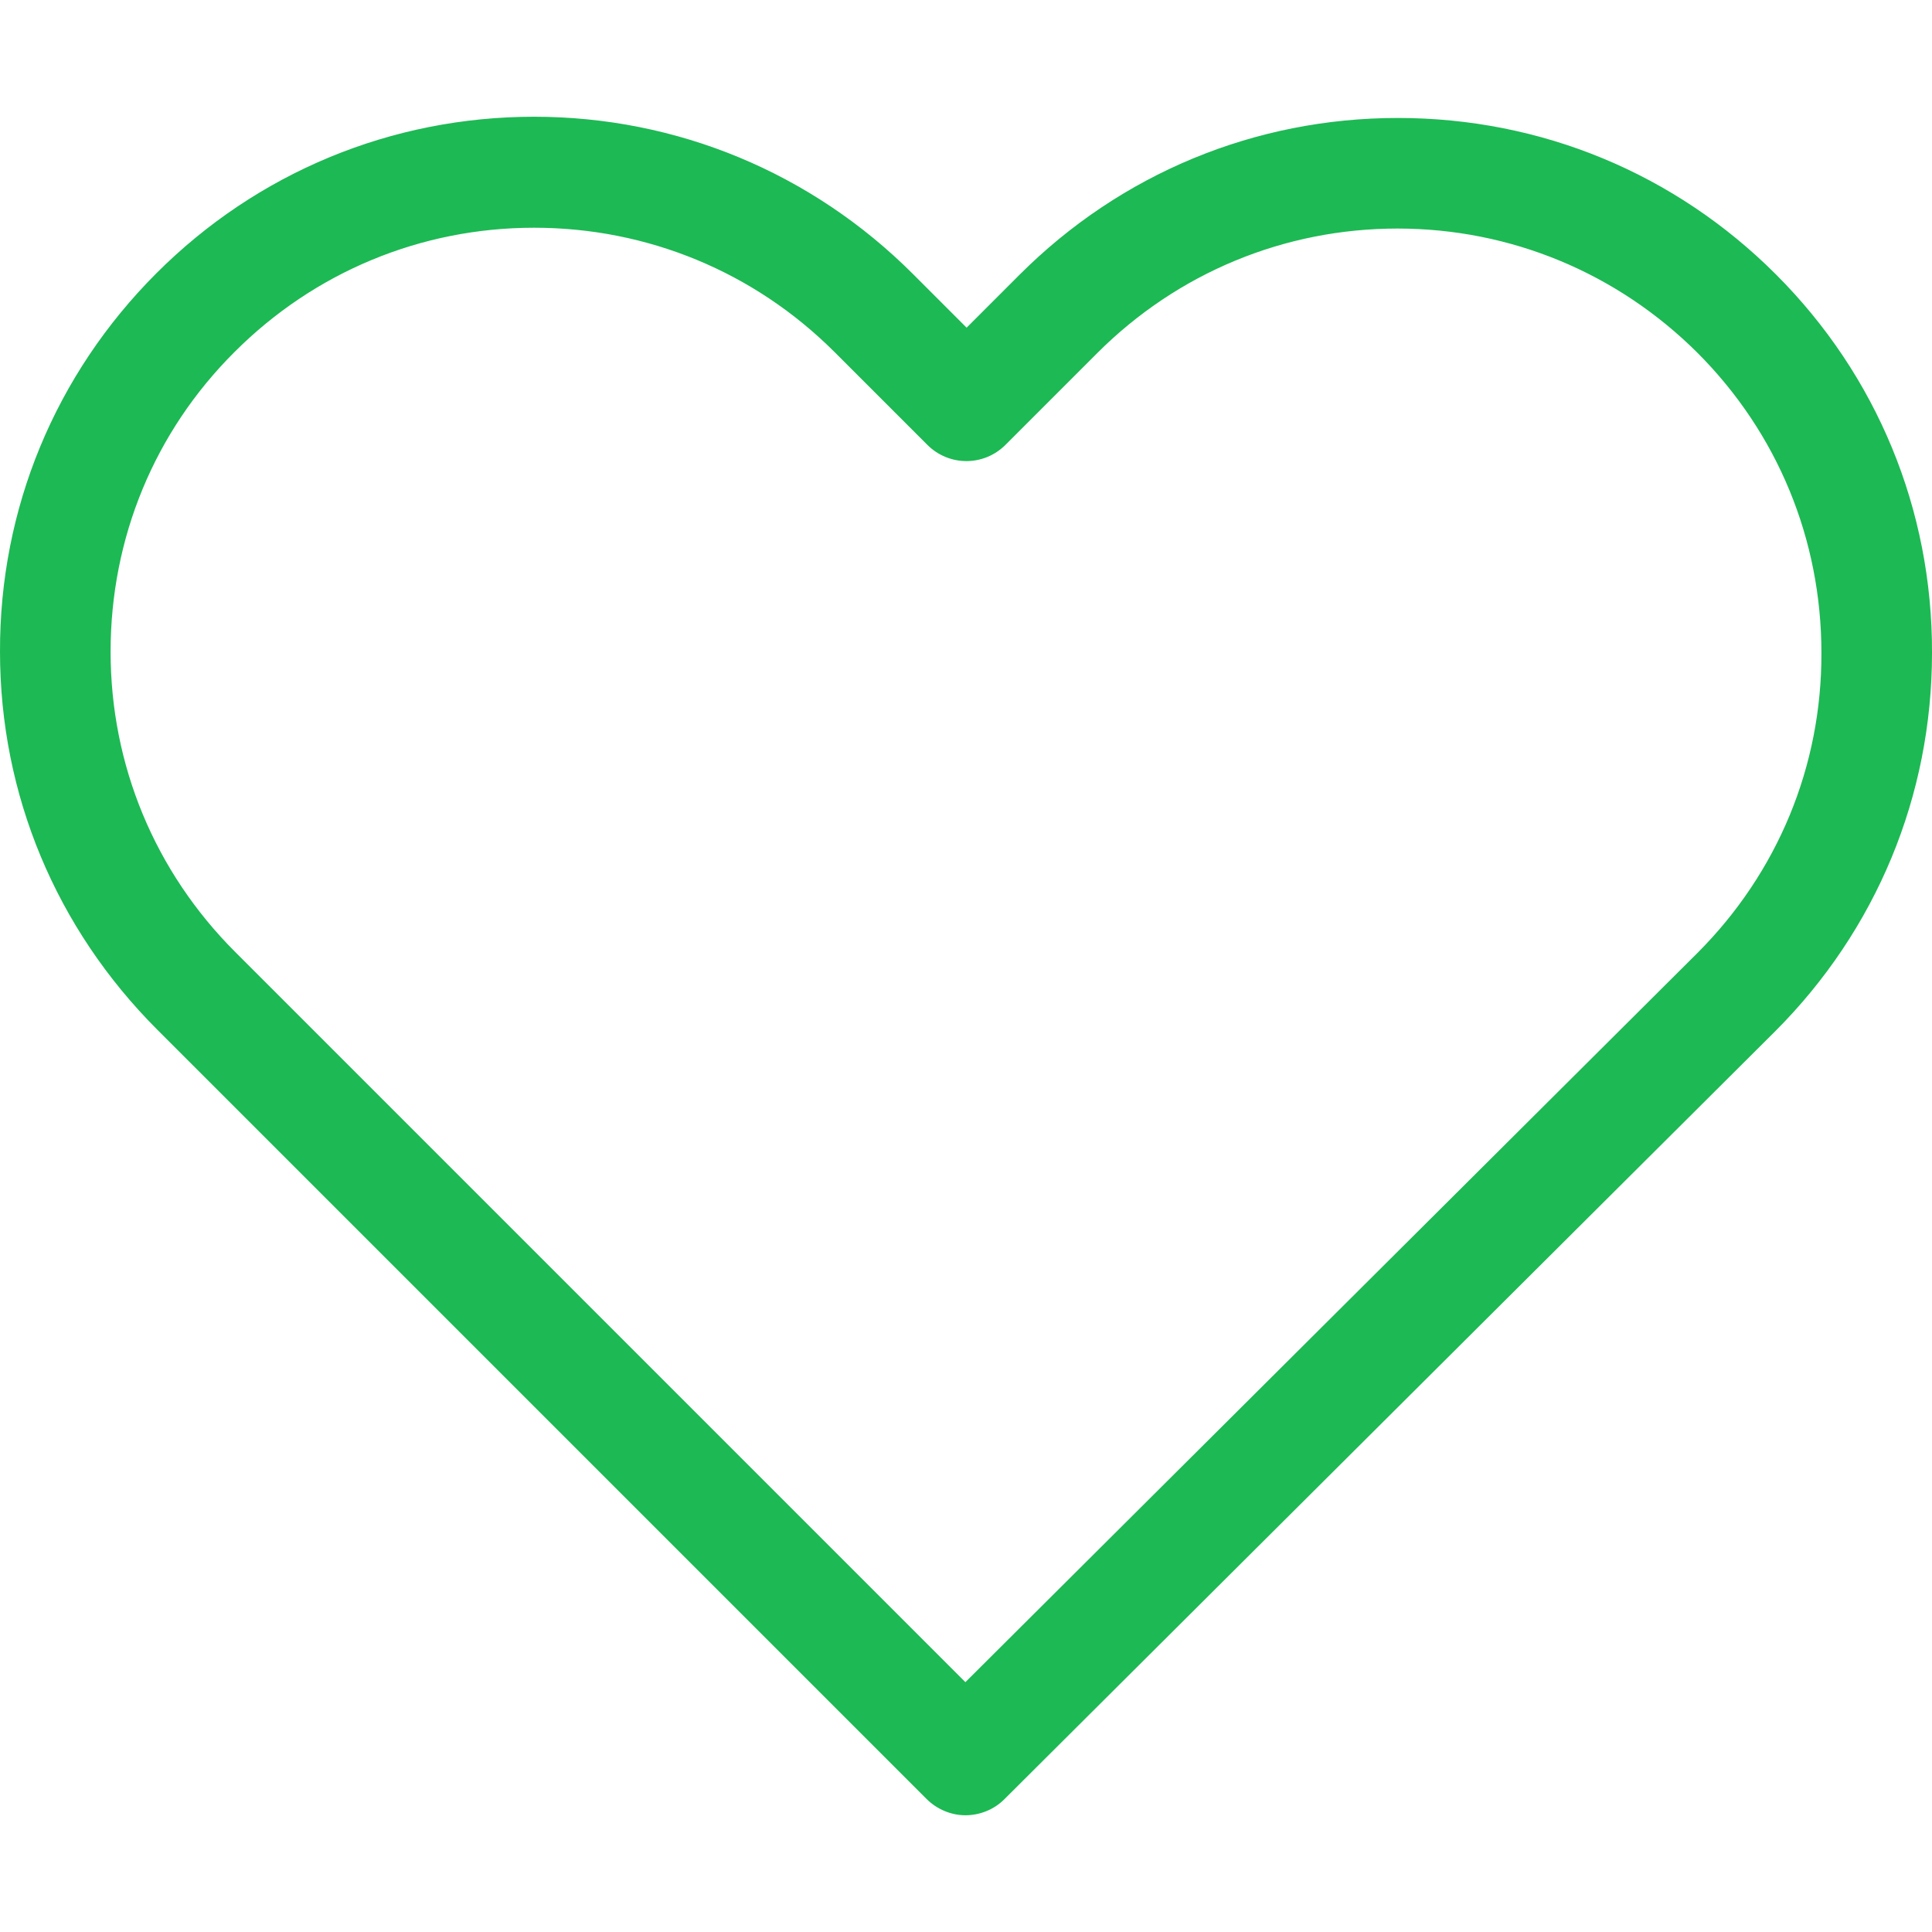
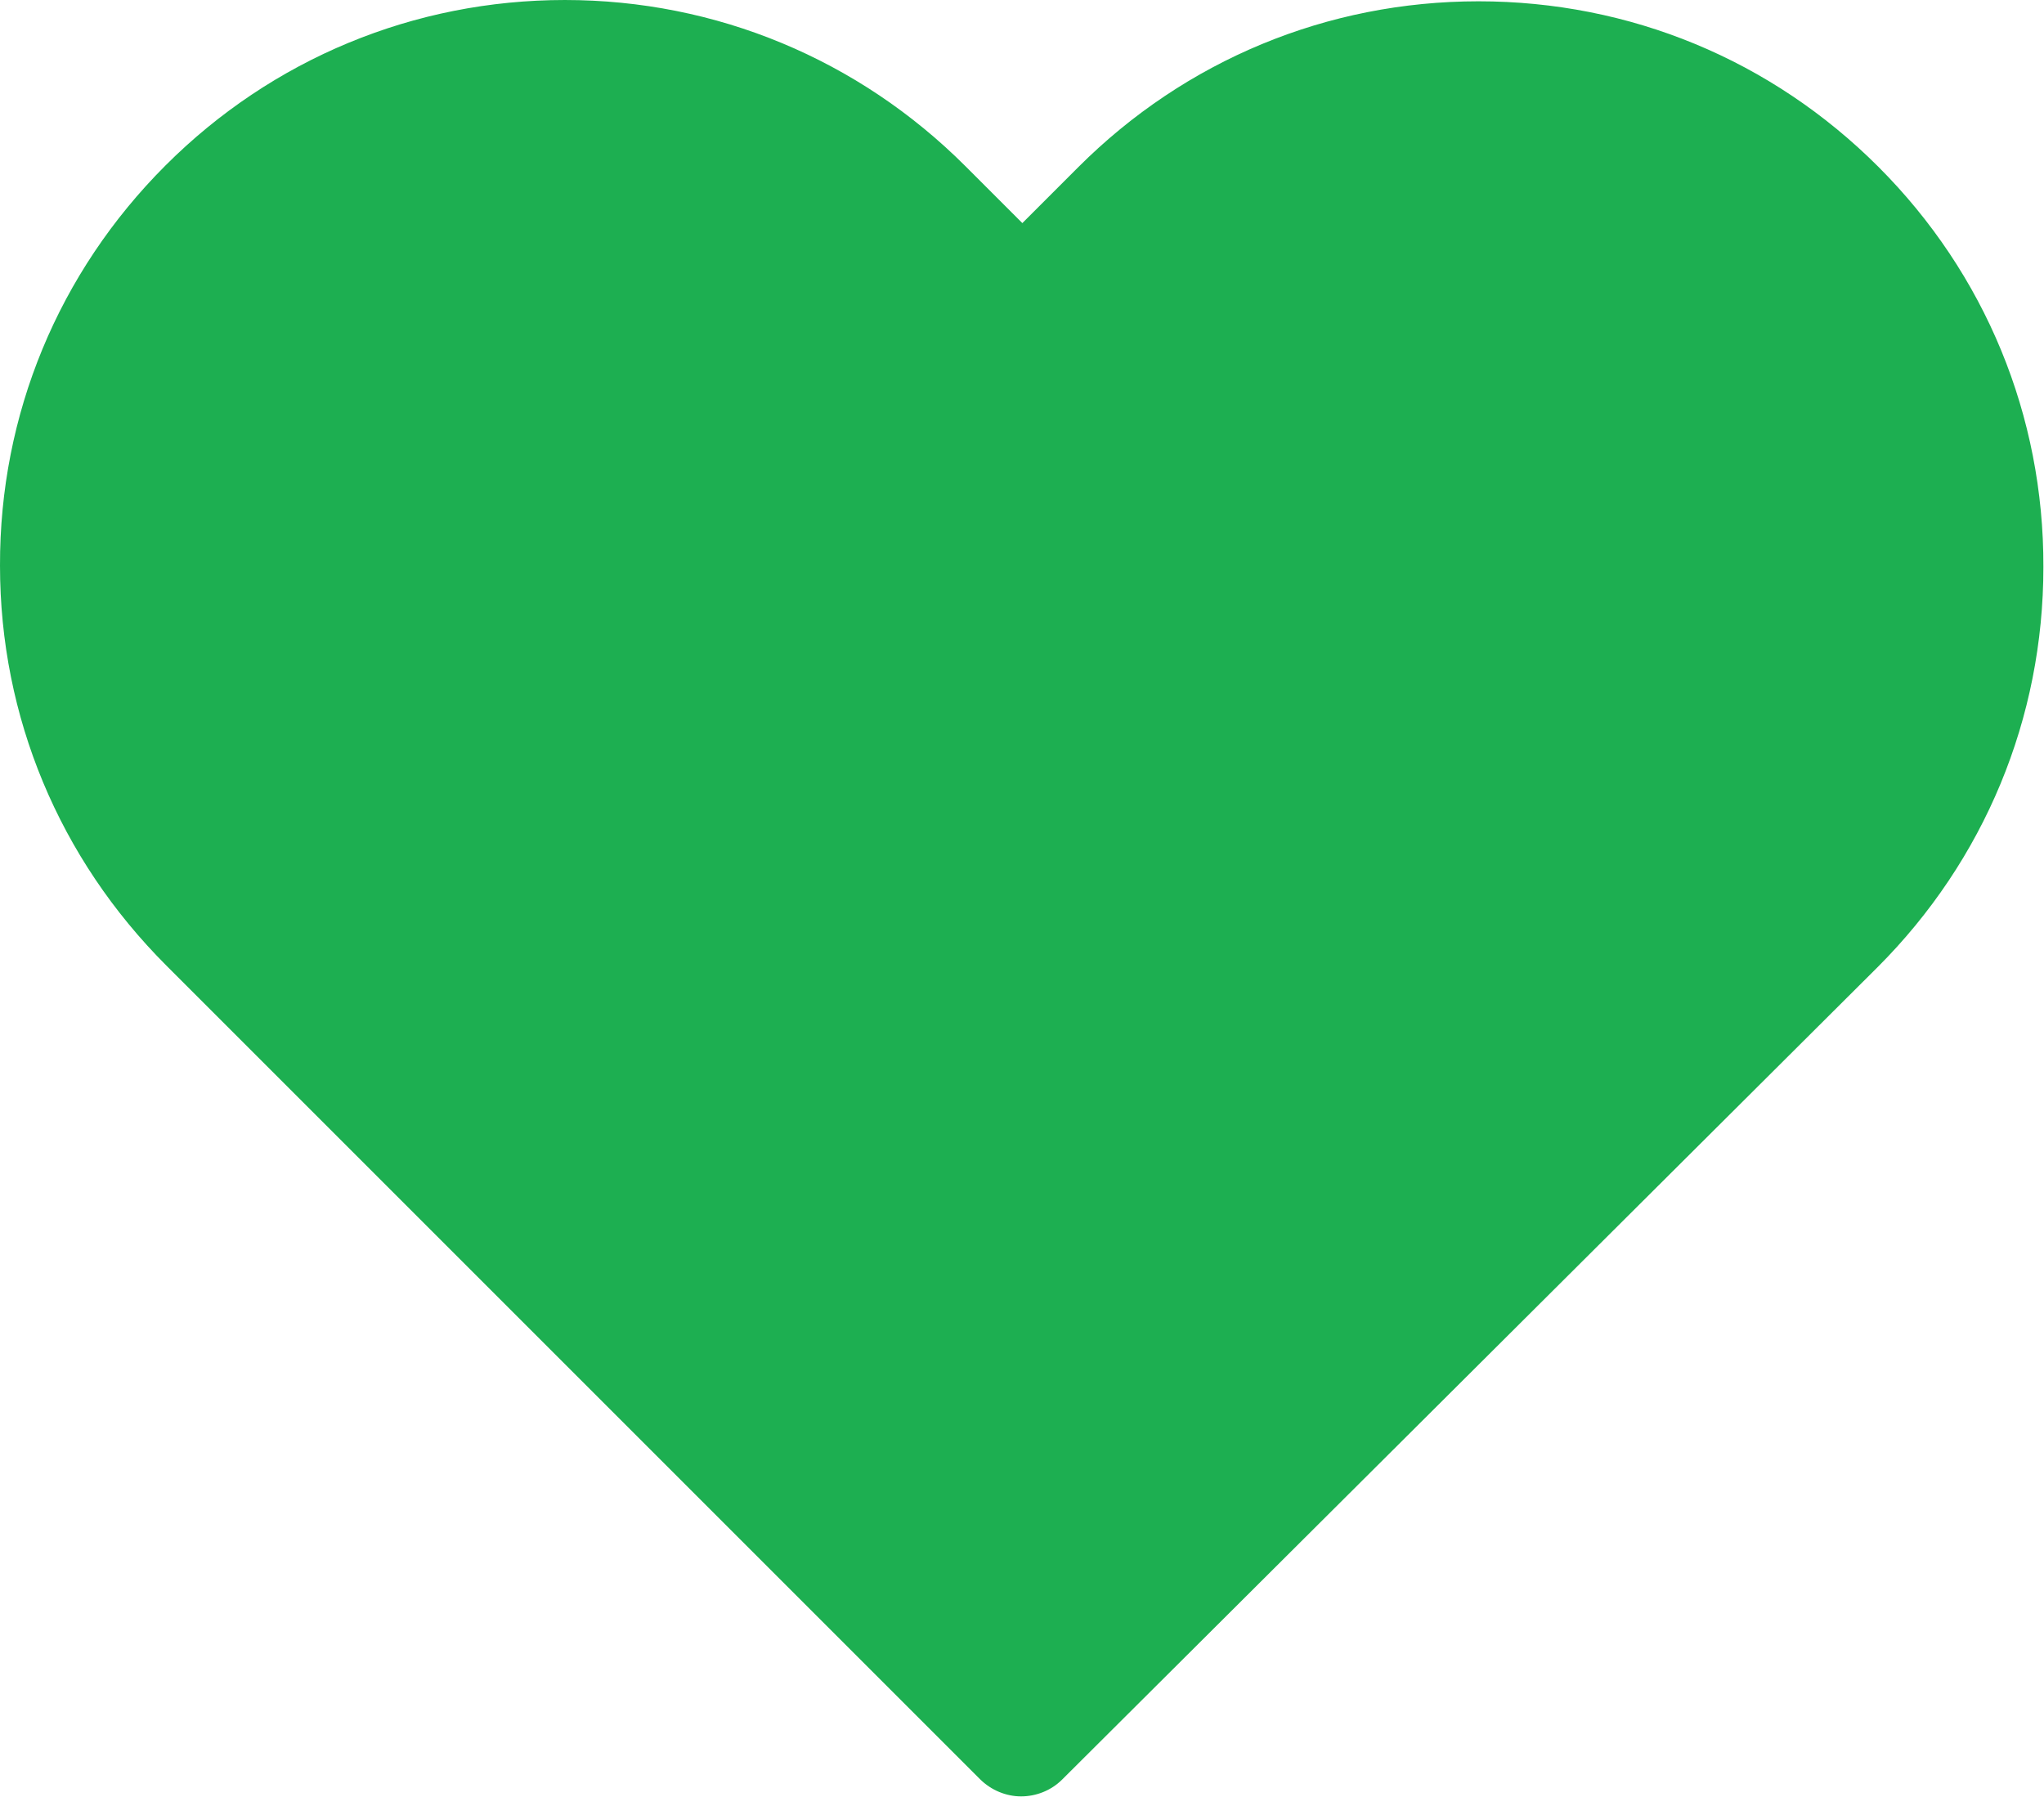
- <svg xmlns="http://www.w3.org/2000/svg" version="1.1" id="Capa_1" x="0px" y="0px" viewBox="0 0 471.701 471.701" style="enable-background:new 0 0 471.701 471.701;">
-   <g>
-     <path d="M433.601,67.001c-24.7-24.7-57.4-38.2-92.3-38.2s-67.7,13.6-92.4,38.3l-12.9,12.9l-13.1-13.1 c-24.7-24.7-57.6-38.4-92.5-38.4c-34.8,0-67.6,13.6-92.2,38.2c-24.7,24.7-38.3,57.5-38.2,92.4c0,34.9,13.7,67.6,38.4,92.3 l187.8,187.8c2.6,2.6,6.1,4,9.5,4c3.4,0,6.9-1.3,9.5-3.9l188.2-187.5c24.7-24.7,38.3-57.5,38.3-92.4 C471.801,124.501,458.301,91.701,433.601,67.001z M414.401,232.701l-178.7,178l-178.3-178.3c-19.6-19.6-30.4-45.6-30.4-73.3 s10.7-53.7,30.3-73.2c19.5-19.5,45.5-30.3,73.1-30.3c27.7,0,53.8,10.8,73.4,30.4l22.6,22.6c5.3,5.3,13.8,5.3,19.1,0l22.4-22.4 c19.6-19.6,45.7-30.4,73.3-30.4c27.6,0,53.6,10.8,73.2,30.3c19.6,19.6,30.3,45.6,30.3,73.3 C444.801,187.101,434.001,213.101,414.401,232.701z" style="fill: rgb(29, 185, 84);" />
+ <svg xmlns="http://www.w3.org/2000/svg" width="100%" height="100%" viewBox="0 0 1966 1728" version="1.1" xml:space="preserve" style="fill-rule:evenodd;clip-rule:evenodd;stroke-linejoin:round;stroke-miterlimit:2;">
+   <g transform="matrix(1,0,0,1,-68.6016,-187.354)">
+     <g transform="matrix(1.37634,0,0,1.37634,-484.366,-1289.52)">
+       <g transform="matrix(3.02735,0,0,3.02735,401.765,986.765)">
+         <path d="M433.601,67.001C408.901,42.301 376.201,28.801 341.301,28.801C306.401,28.801 273.601,42.401 248.901,67.101L236.001,80.001L222.901,66.901C198.201,42.201 165.301,28.501 130.401,28.501C95.601,28.501 62.801,42.101 38.201,66.701C13.501,91.401 -0.099,124.201 0.001,159.101C0.001,194.001 13.701,226.701 38.401,251.401L226.201,439.201C228.801,441.801 232.301,443.201 235.701,443.201C239.101,443.201 242.601,441.901 245.201,439.301L433.401,251.801C458.101,227.101 471.701,194.301 471.701,159.401C471.801,124.501 458.301,91.701 433.601,67.001ZM414.401,232.701L235.701,410.701L57.401,232.401C37.801,212.801 27.001,186.801 27.001,159.101C27.001,131.401 37.701,105.401 57.301,85.901C76.801,66.401 102.801,55.601 130.401,55.601C158.101,55.601 184.201,66.401 203.801,86.001L226.401,108.601C231.701,113.901 240.201,113.901 245.501,108.601L267.901,86.201C287.501,66.601 313.601,55.801 341.201,55.801C368.801,55.801 394.801,66.601 414.401,86.101C434.001,105.701 444.701,131.701 444.701,159.401C444.801,187.101 434.001,213.101 414.401,232.701Z" style="fill:rgb(29,175,81);fill-rule:nonzero;" />
+       </g>
+       <g transform="matrix(0.726565,0,0,0.726565,351.923,936.923)">
+         <path d="M1051.31,502.928C1051.31,502.928 750.272,61.383 342.121,339.668C-66.03,617.953 46.27,939.36 1051.31,1853.54C1051.31,1853.54 2338.35,839.734 1848.57,411.57C1358.79,-16.594 1114.88,477.013 1051.31,502.928Z" style="fill:rgb(29,175,81);" />
+       </g>
+     </g>
  </g>
-   <g />
-   <g />
-   <g />
-   <g />
-   <g />
-   <g />
-   <g />
-   <g />
-   <g />
-   <g />
-   <g />
-   <g />
-   <g />
-   <g />
-   <g />
</svg>
